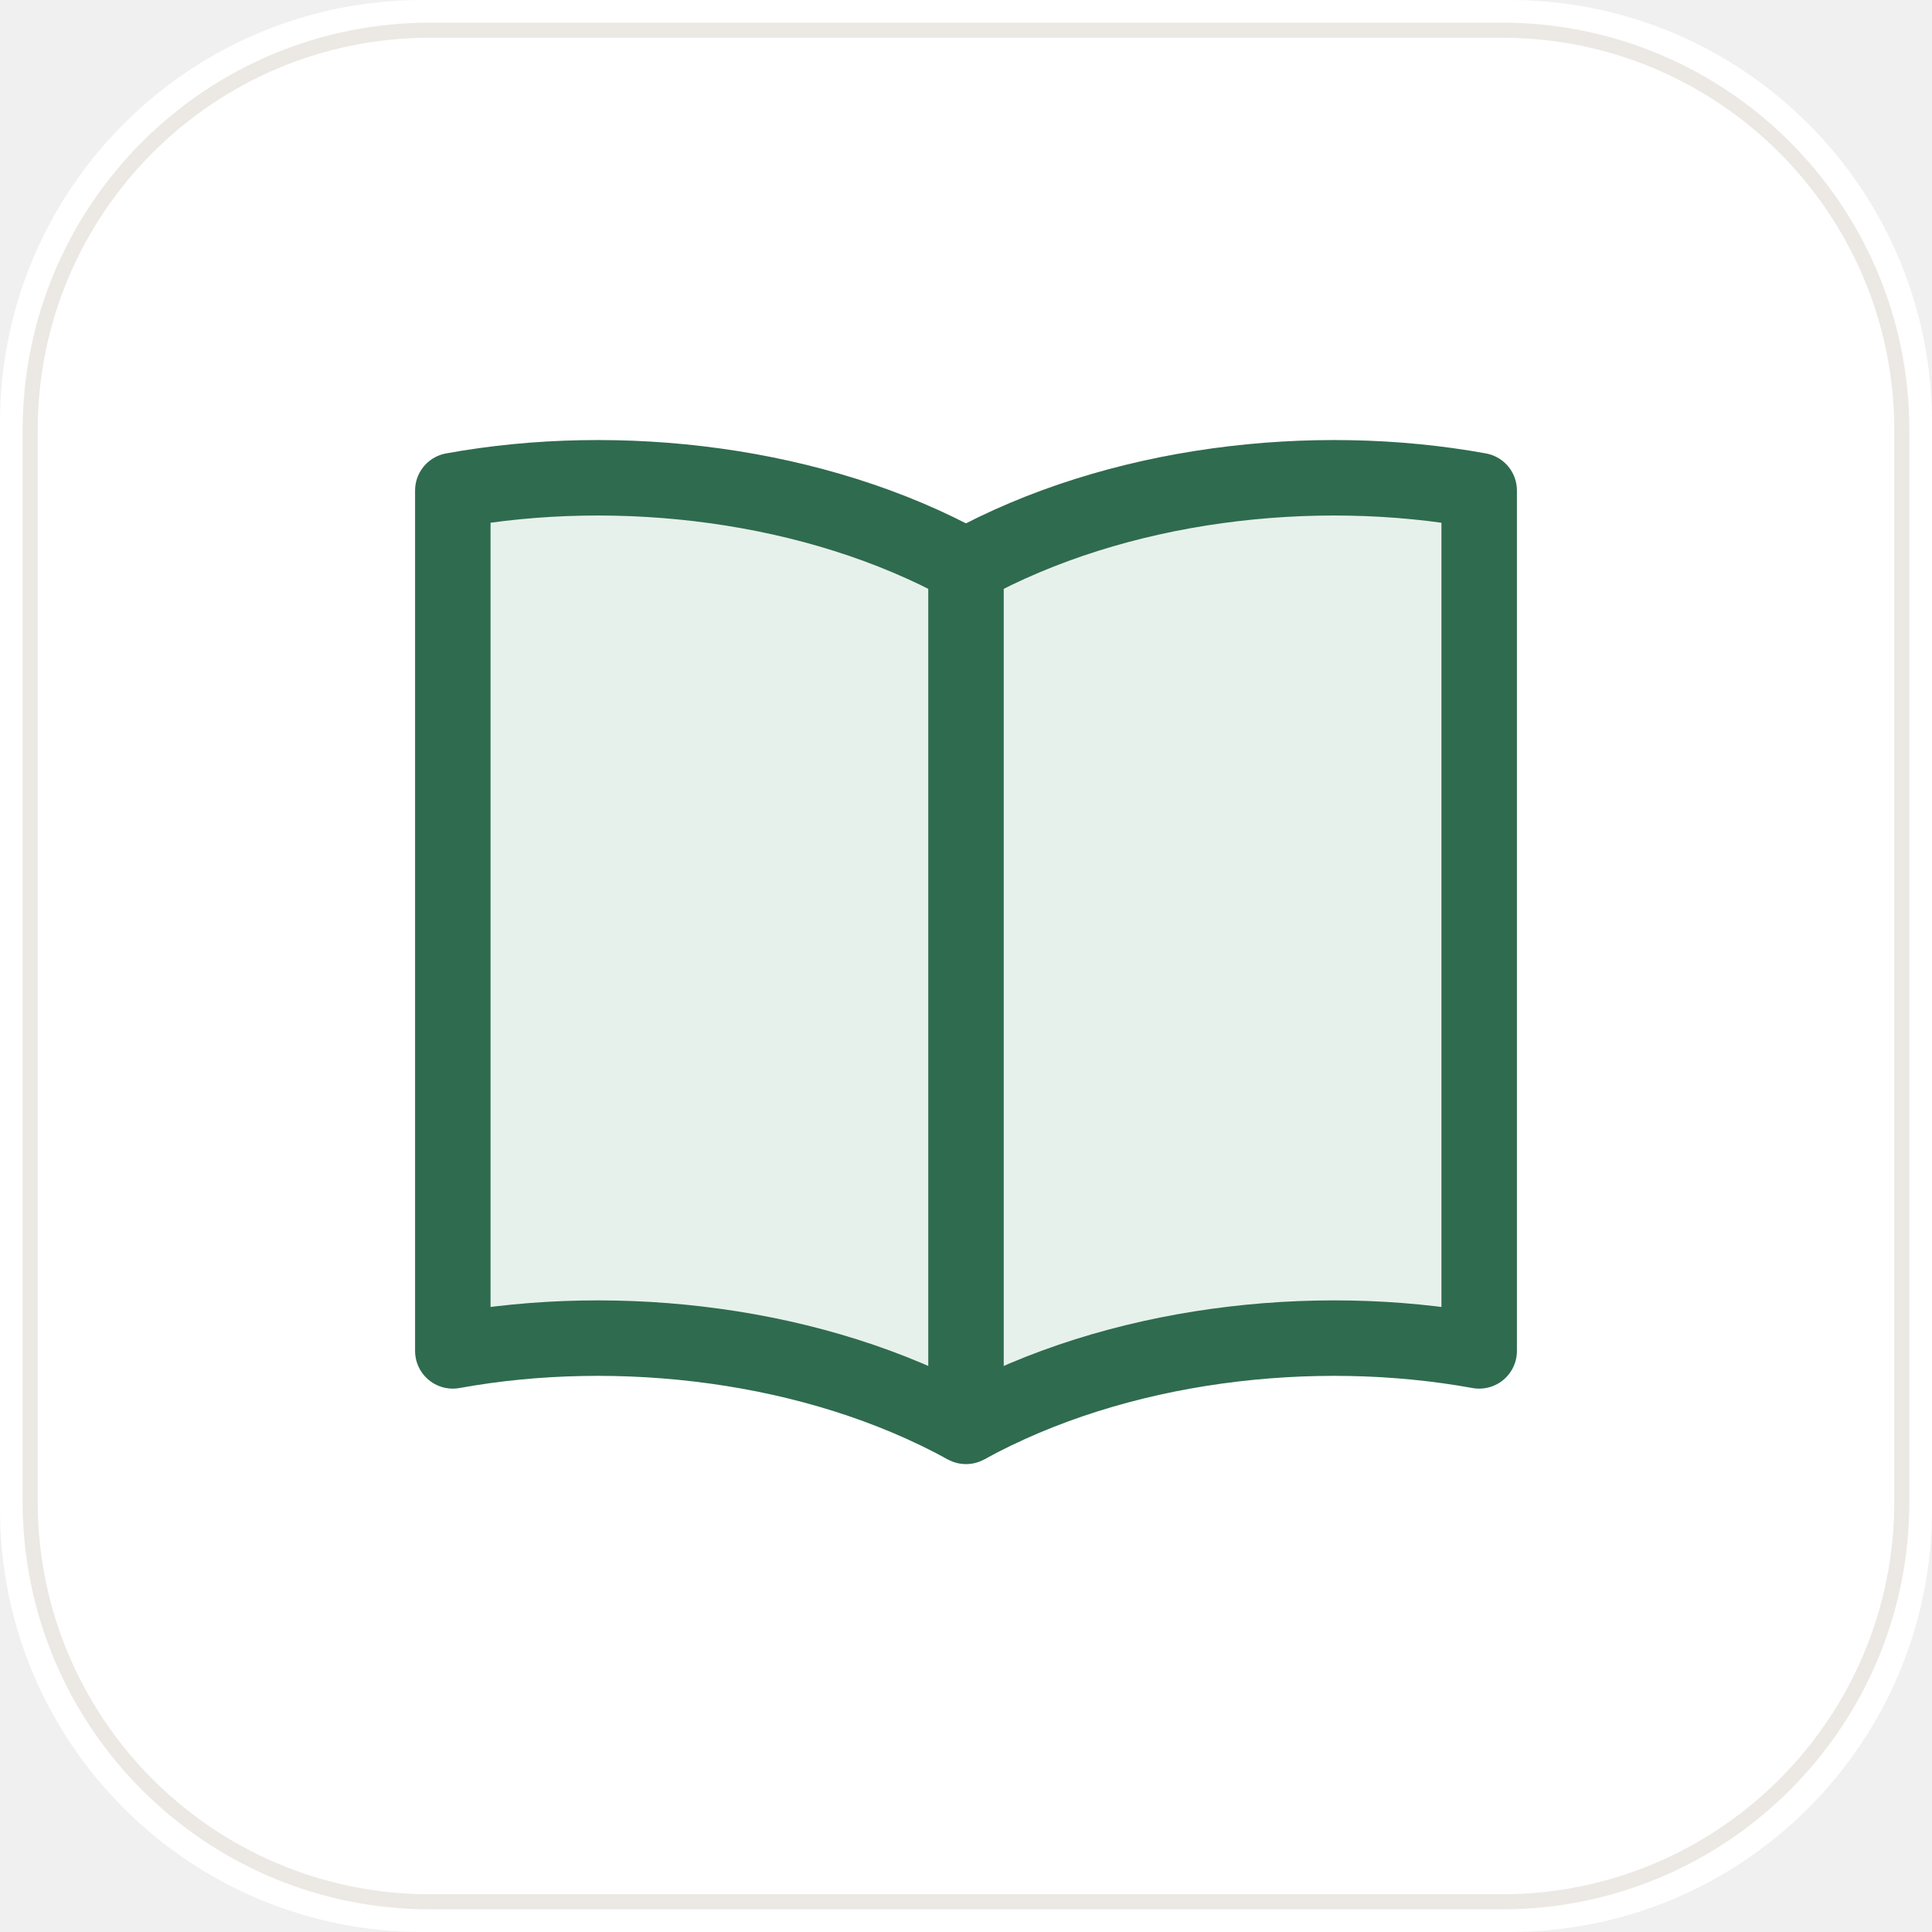
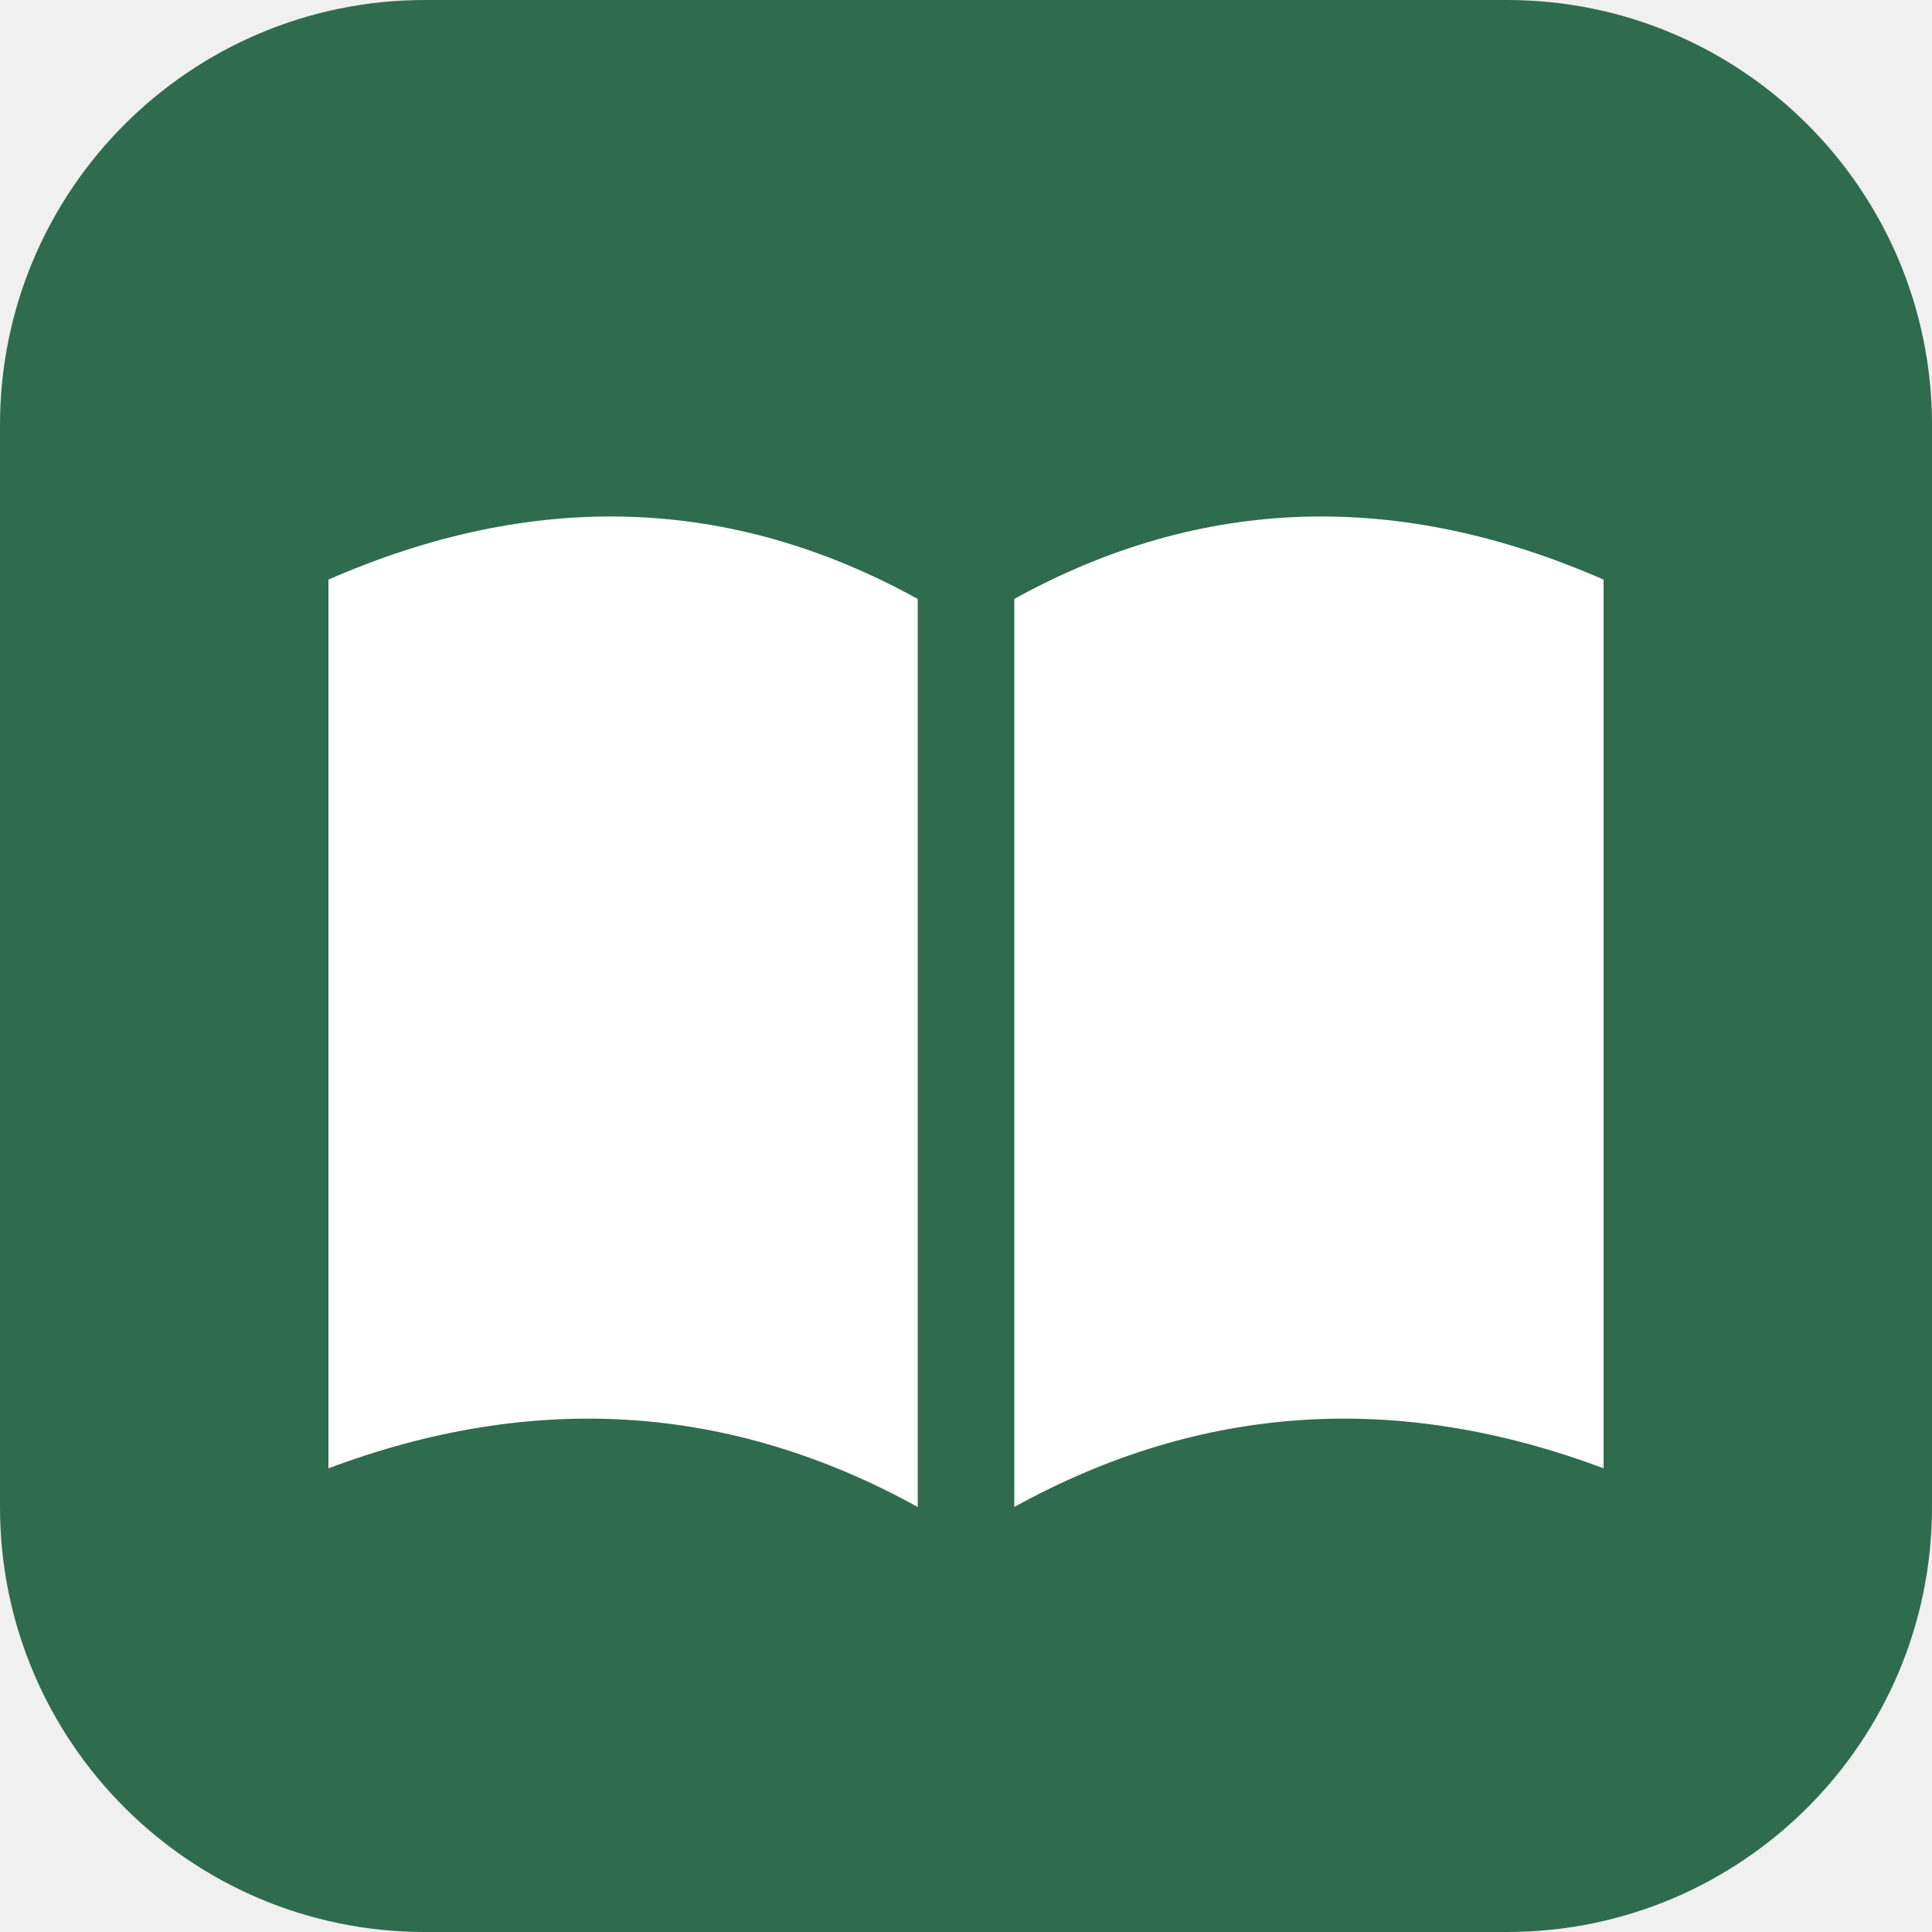
- <svg xmlns="http://www.w3.org/2000/svg" viewBox="0 0 512 512">
-   <rect width="512" height="512" rx="112" fill="#FFFFFF" />
-   <rect x="8" y="8" width="496" height="496" rx="106" fill="none" stroke="#ECE9E4" stroke-width="4" />
-   <path d="M256 150c-40-22-92-28-136-20v228c44-8 96-2 136 20" fill="#E7F1EB" stroke="#2F6B4F" stroke-width="20" stroke-linejoin="round" />
-   <path d="M256 150c40-22 92-28 136-20v228c-44-8-96-2-136 20" fill="#E7F1EB" stroke="#2F6B4F" stroke-width="20" stroke-linejoin="round" />
-   <path d="M256 150v228" stroke="#2F6B4F" stroke-width="20" stroke-linecap="round" />
+ <svg xmlns="http://www.w3.org/2000/svg" viewBox="0 0 100 100">
+   <rect width="100" height="100" rx="22" fill="#2F6B4F" />
+   <path d="M17 30 Q33 23 47.5 31 V78 Q33 70 17 76 Z" fill="#FFFFFF" />
+   <path d="M52.5 31 Q67 23 83 30 V76 Q67 70 52.5 78 Z" fill="#FFFFFF" />
</svg>
